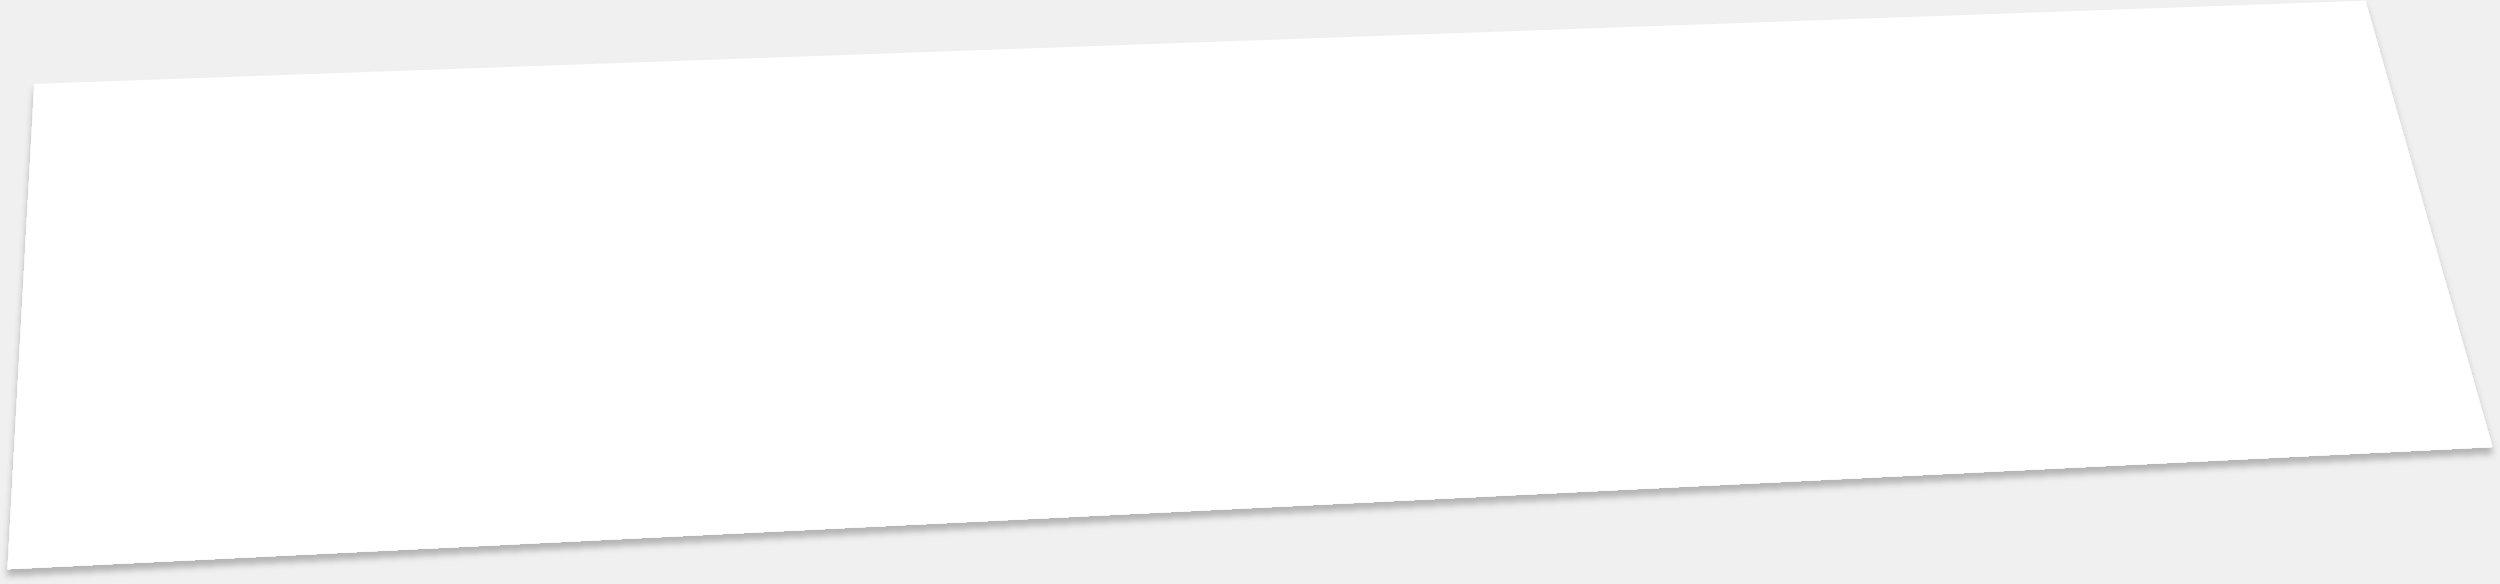
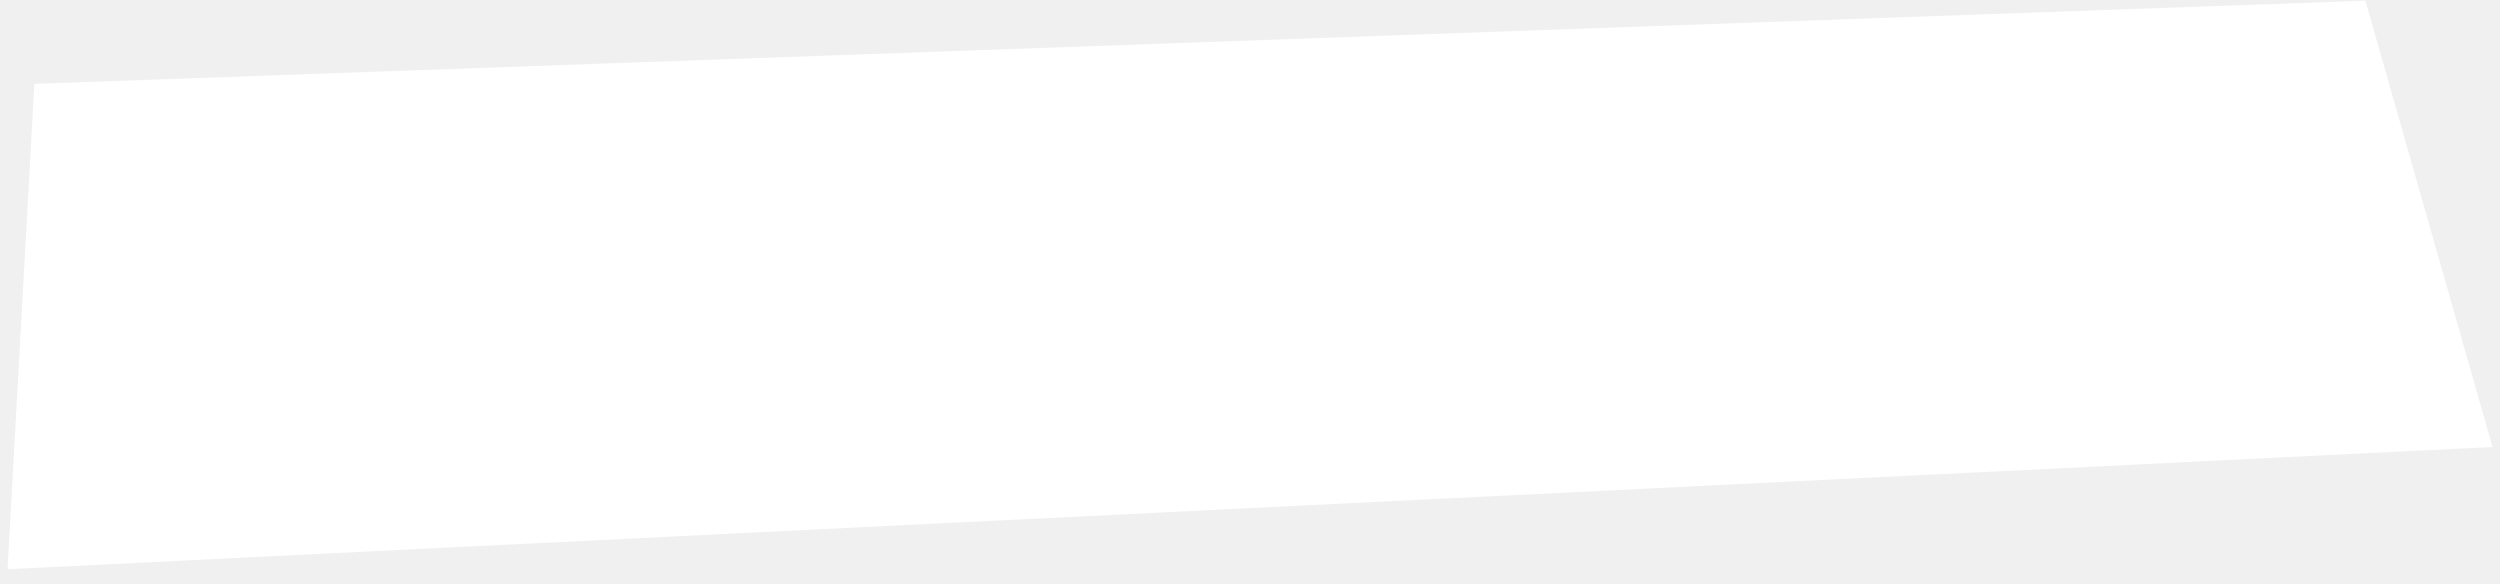
<svg xmlns="http://www.w3.org/2000/svg" width="1548" height="361" fill="none">
  <g filter="url(#filter0_d_57_1027)">
    <path d="M21.277 51.935L1464.66 0.435L1543.37 276.763L4.66 352.435L21.277 51.935Z" fill="white" />
  </g>
  <defs>
    <filter id="filter0_d_57_1027" x="0.66" y="0.435" width="1546.71" height="360" filterUnits="userSpaceOnUse" color-interpolation-filters="sRGB">
      <feFlood flood-opacity="0" result="BackgroundImageFix" />
-       <feColorMatrix in="SourceAlpha" type="matrix" values="0 0 0 0 0 0 0 0 0 0 0 0 0 0 0 0 0 0 127 0" result="hardAlpha" />
      <feOffset dy="4" />
      <feGaussianBlur stdDeviation="2" />
      <feComposite in2="hardAlpha" operator="out" />
      <feColorMatrix type="matrix" values="0 0 0 0 0 0 0 0 0 0 0 0 0 0 0 0 0 0 0.25 0" />
      <feBlend mode="normal" in2="BackgroundImageFix" result="effect1_dropShadow_57_1027" />
      <feBlend mode="normal" in="SourceGraphic" in2="effect1_dropShadow_57_1027" result="shape" />
    </filter>
  </defs>
</svg>
